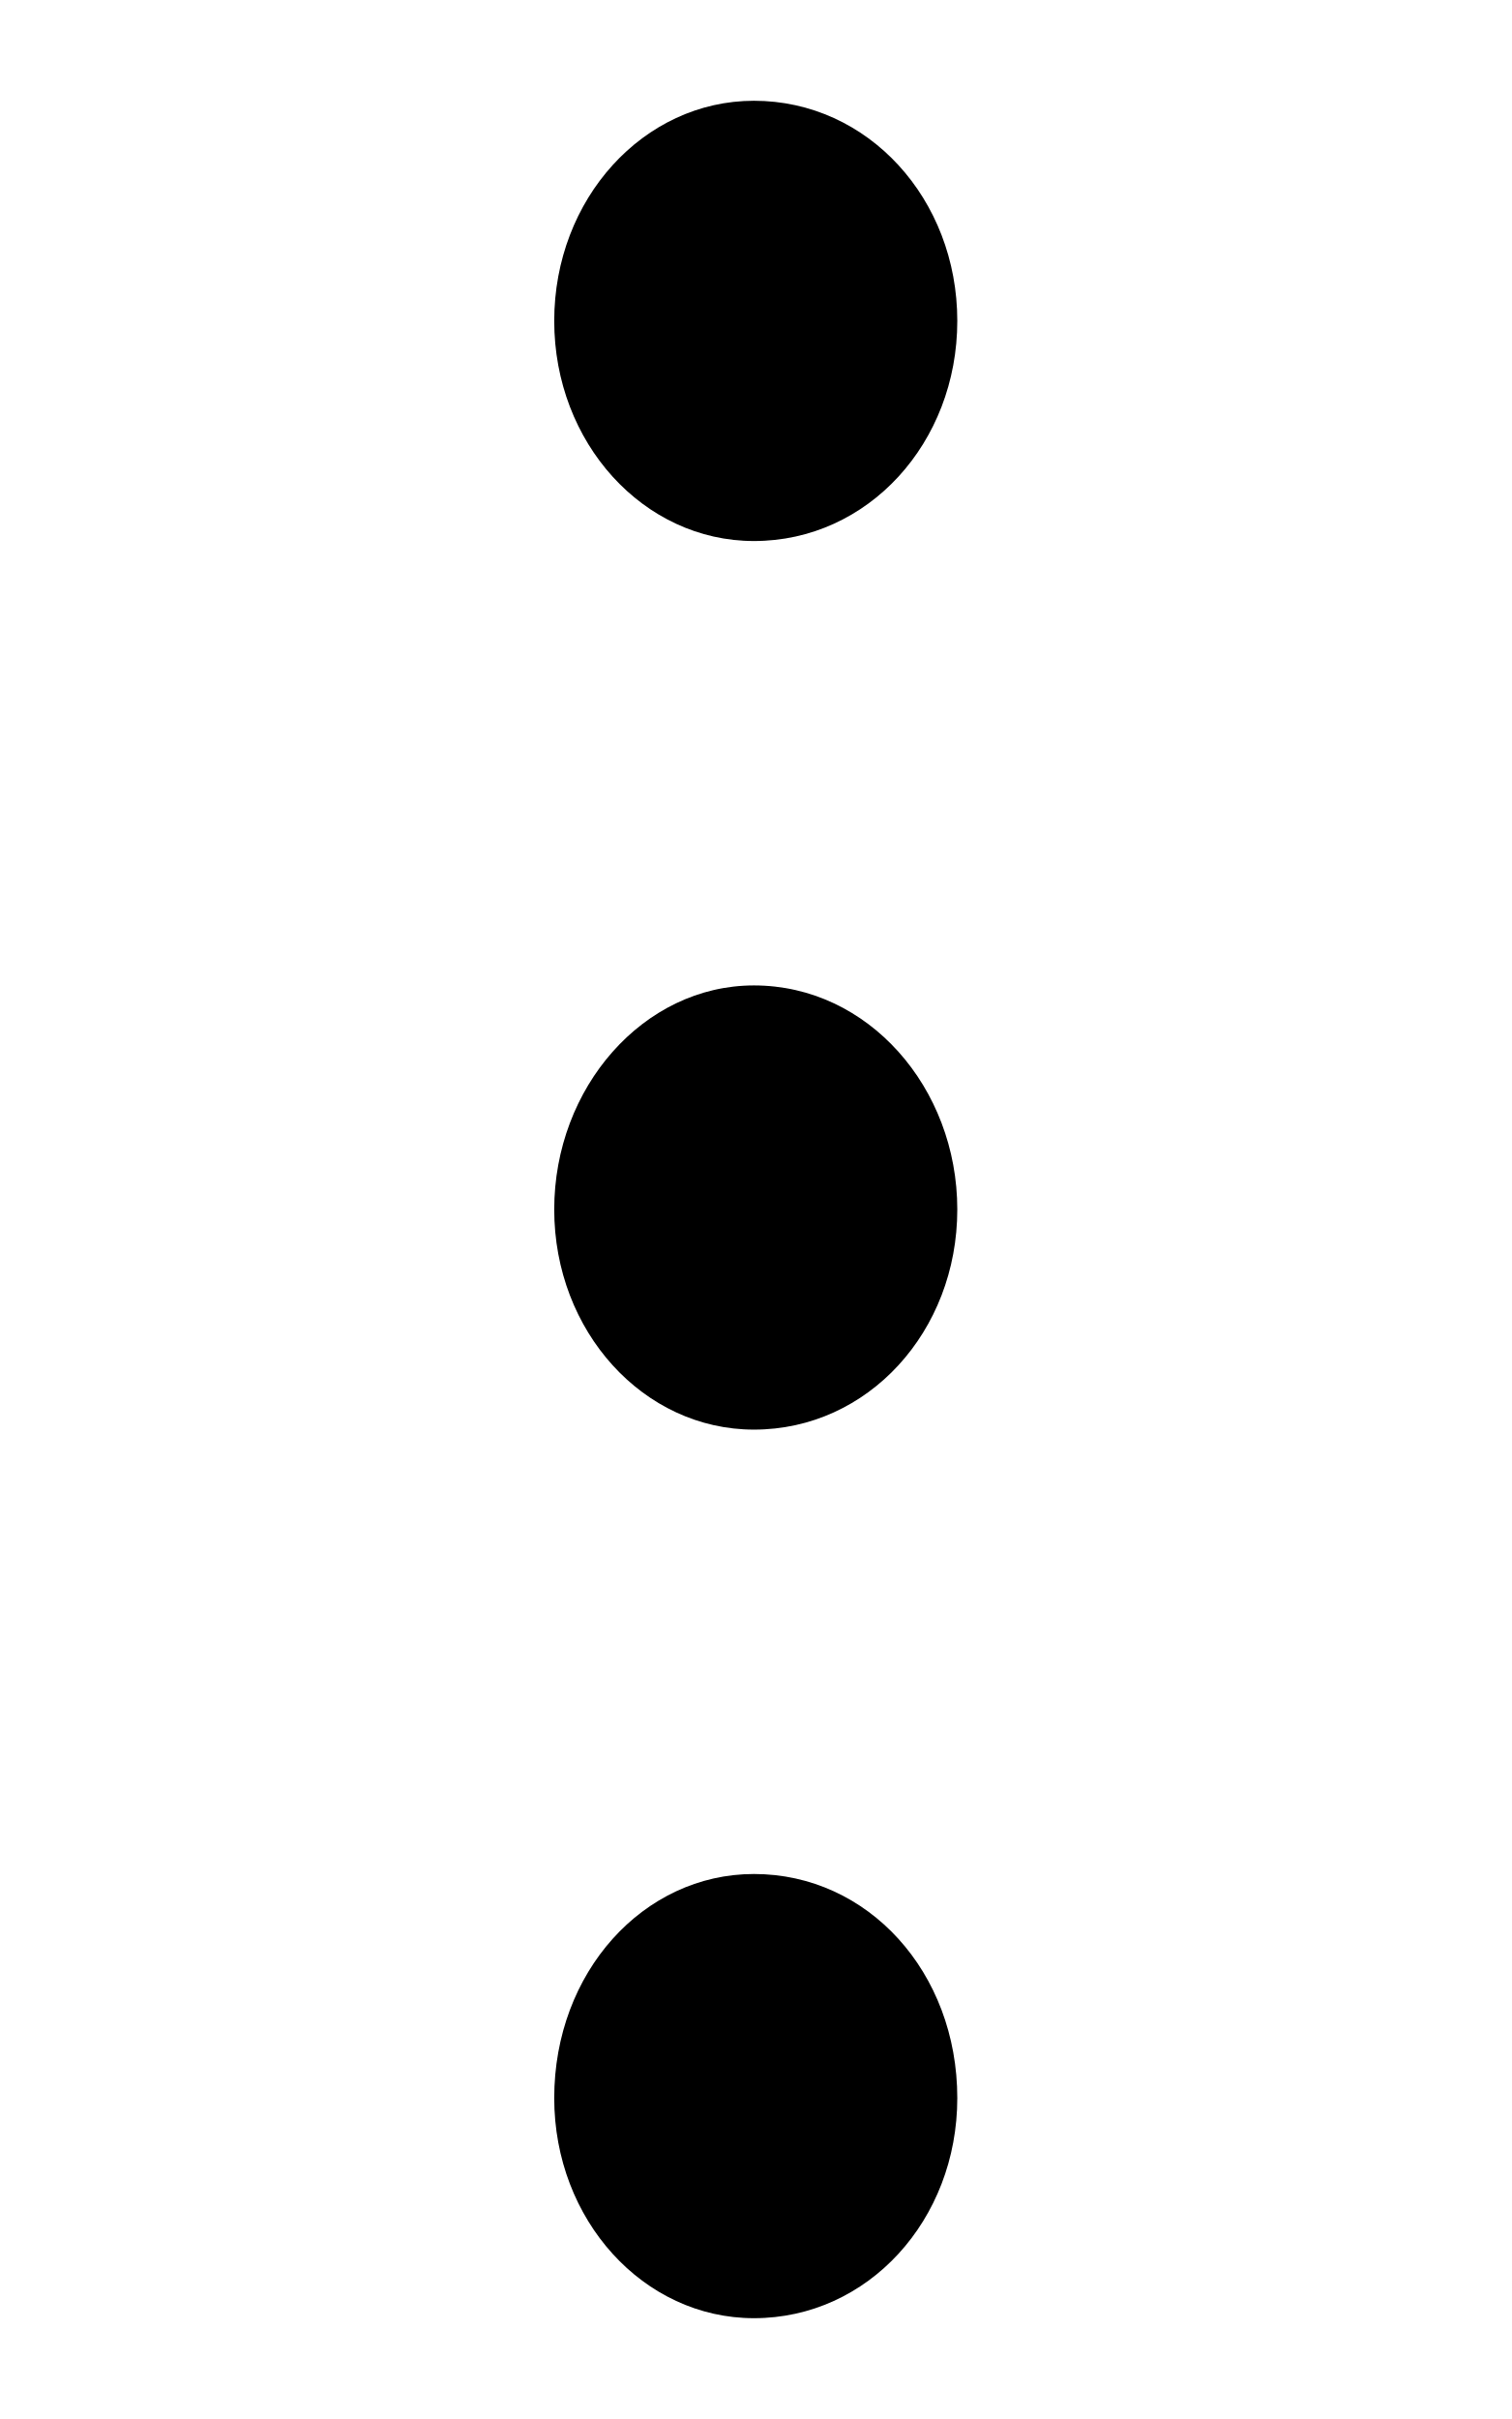
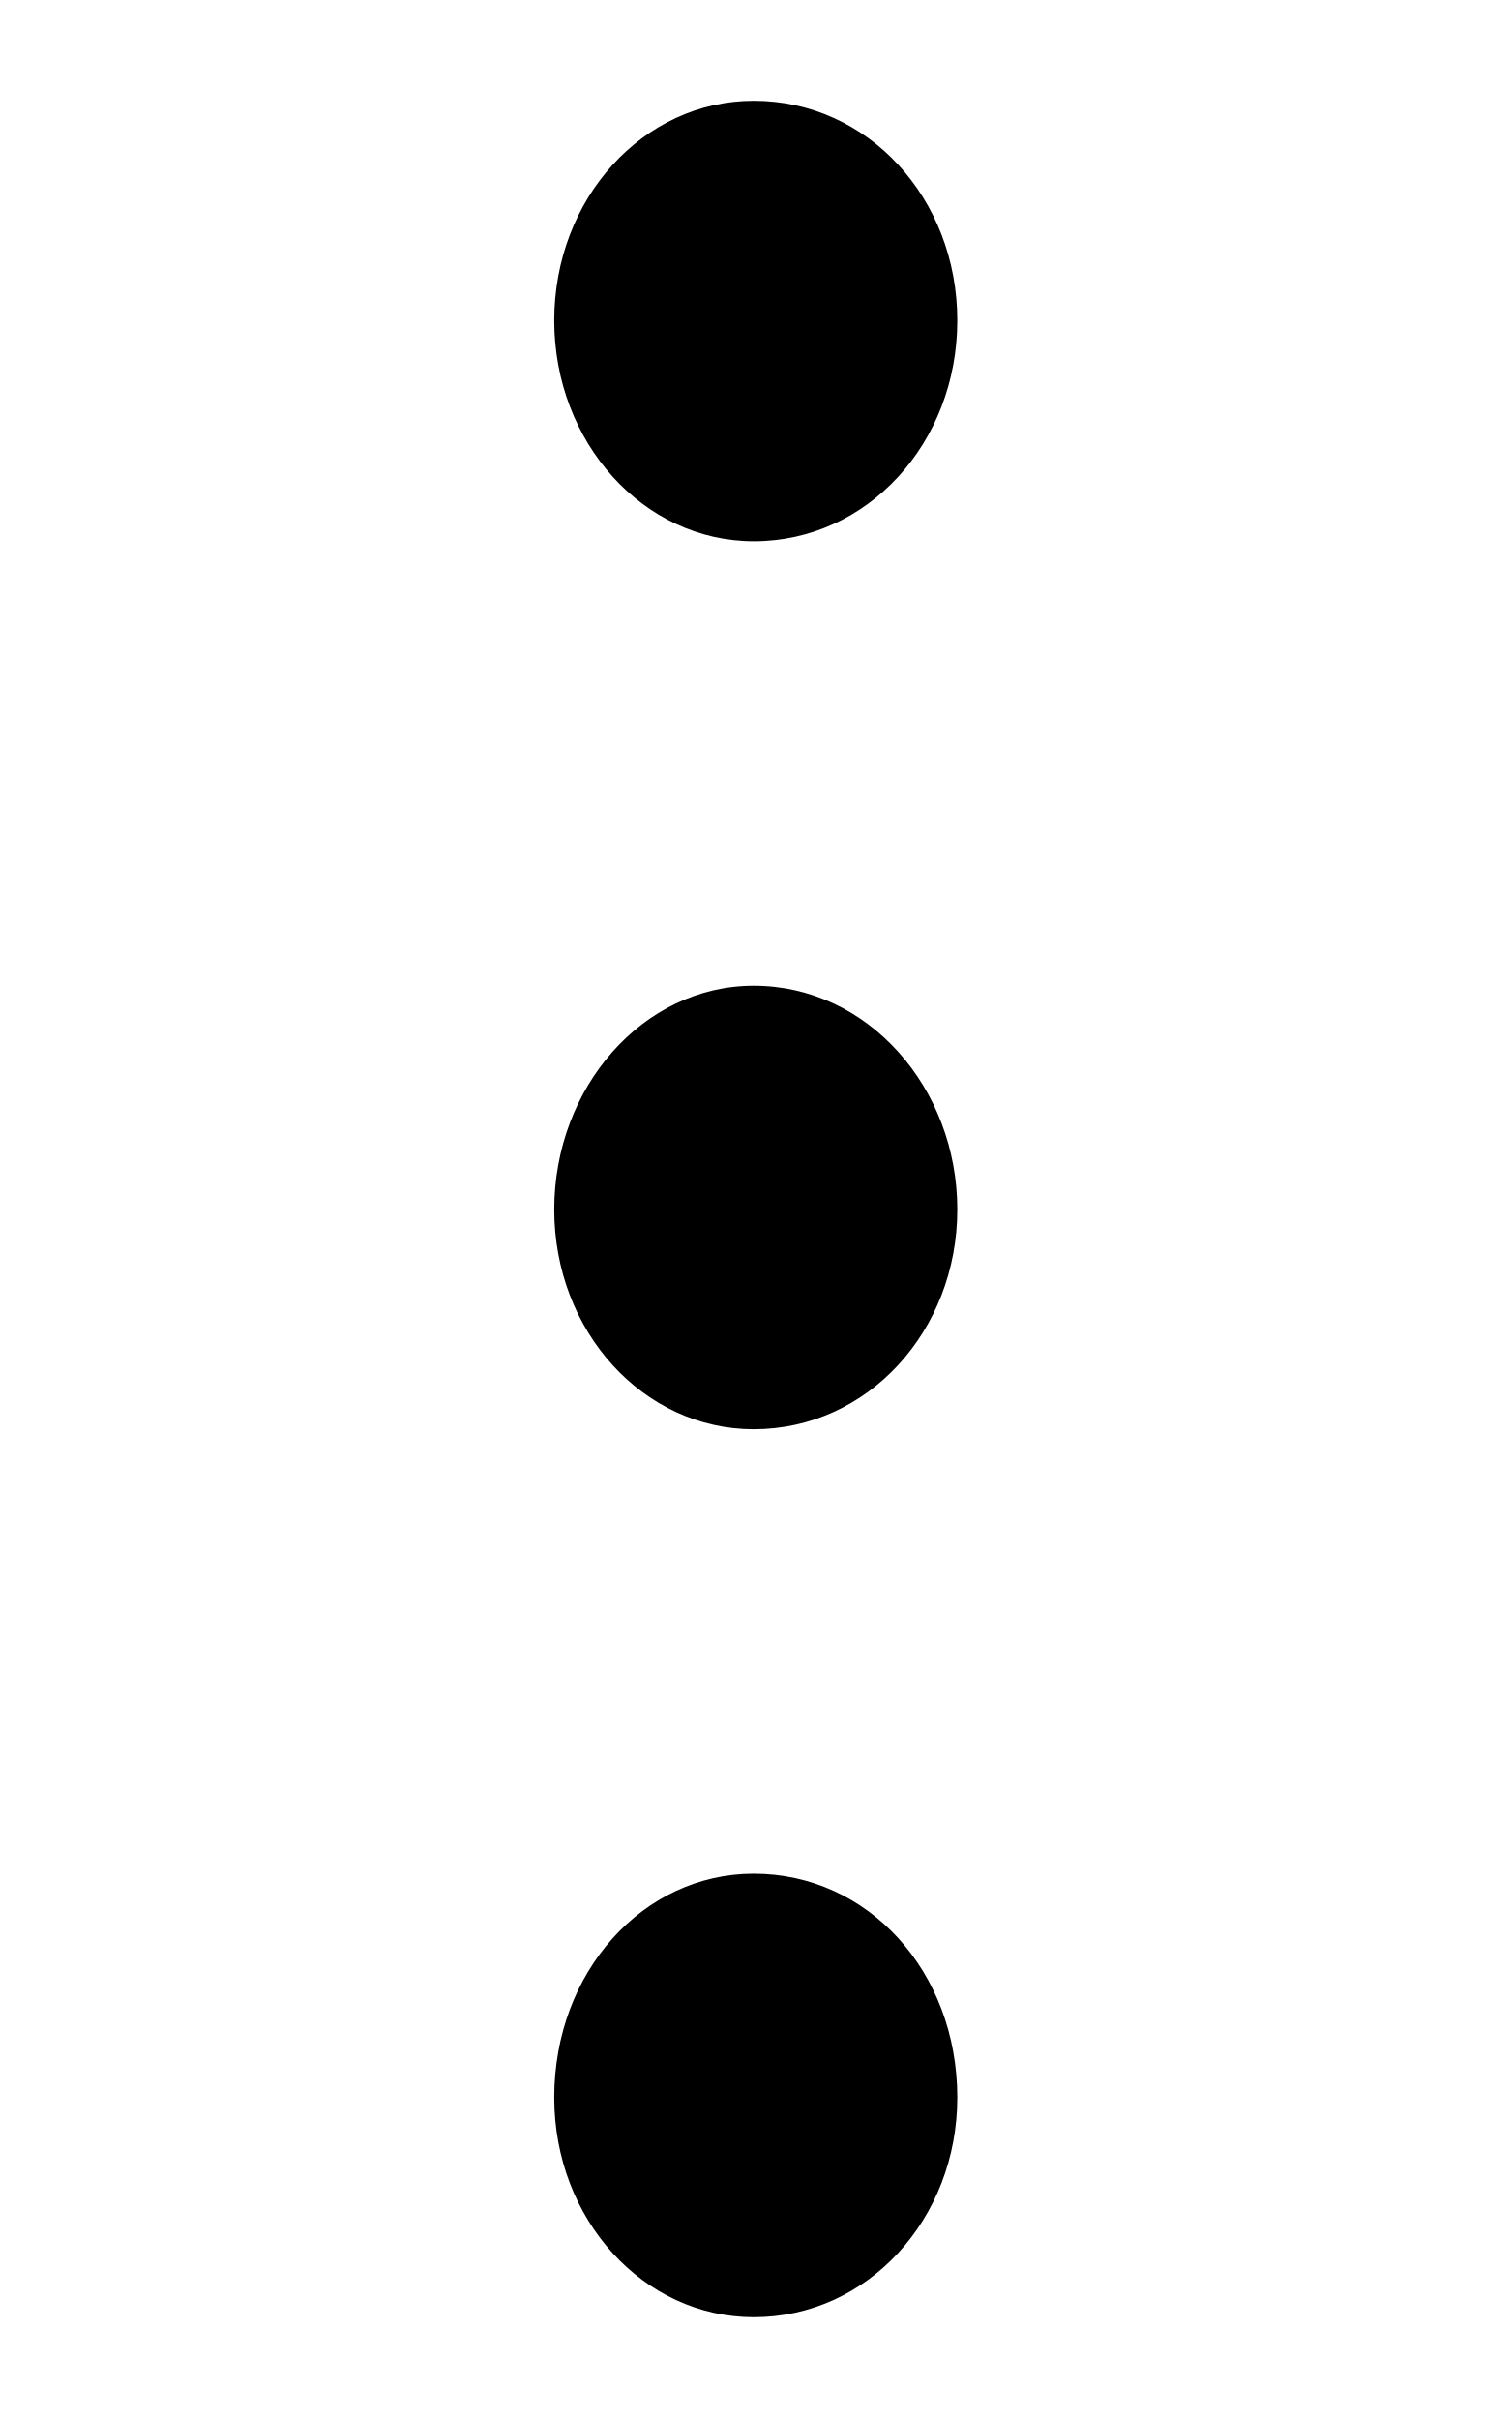
<svg xmlns="http://www.w3.org/2000/svg" enable-background="new 0 0 32.00 32.00" version="1.1" viewBox="0 0 15 24">
-   <g transform="translate(-4.5,-2e-4)">
-     <path d="m14 3.184c0 1.209-.885 2.184-2.018 2.184-1.097 0-1.982-.975-1.982-2.184s.885-2.184 1.982-2.184c1.133 0 2.018.975 2.018 2.184z" />
-     <path d="m14 12c0 1.209-.885 2.184-2.018 2.184-1.097 0-1.982-.975-1.982-2.184s.885-2.223 1.982-2.223c1.133 0 2.018 1.014 2.018 2.223z" />
-     <path d="m14 20.816c0 1.209-.885 2.184-2.018 2.184-1.097 0-1.982-.975-1.982-2.184 0-1.248.885-2.223 1.982-2.223 1.133 0 2.018.975 2.018 2.223z" />
-   </g>
+   <path d="m7.48 1c-1.1 0-1.98.974-1.98 2.18 0 1.21.885 2.19 1.98 2.19 1.13 0 2.02-.976 2.02-2.19 0-1.21-.885-2.18-2.02-2.18zm0 8.78c-1.1 0-1.98 1.01-1.98 2.22s.885 2.18 1.98 2.18c1.13 0 2.02-.974 2.02-2.18s-.885-2.22-2.02-2.22zm0 8.81c-1.1 0-1.98.976-1.98 2.22 0 1.21.885 2.18 1.98 2.18 1.13 0 2.02-.974 2.02-2.18 0-1.25-.885-2.22-2.02-2.22z" />
</svg>
